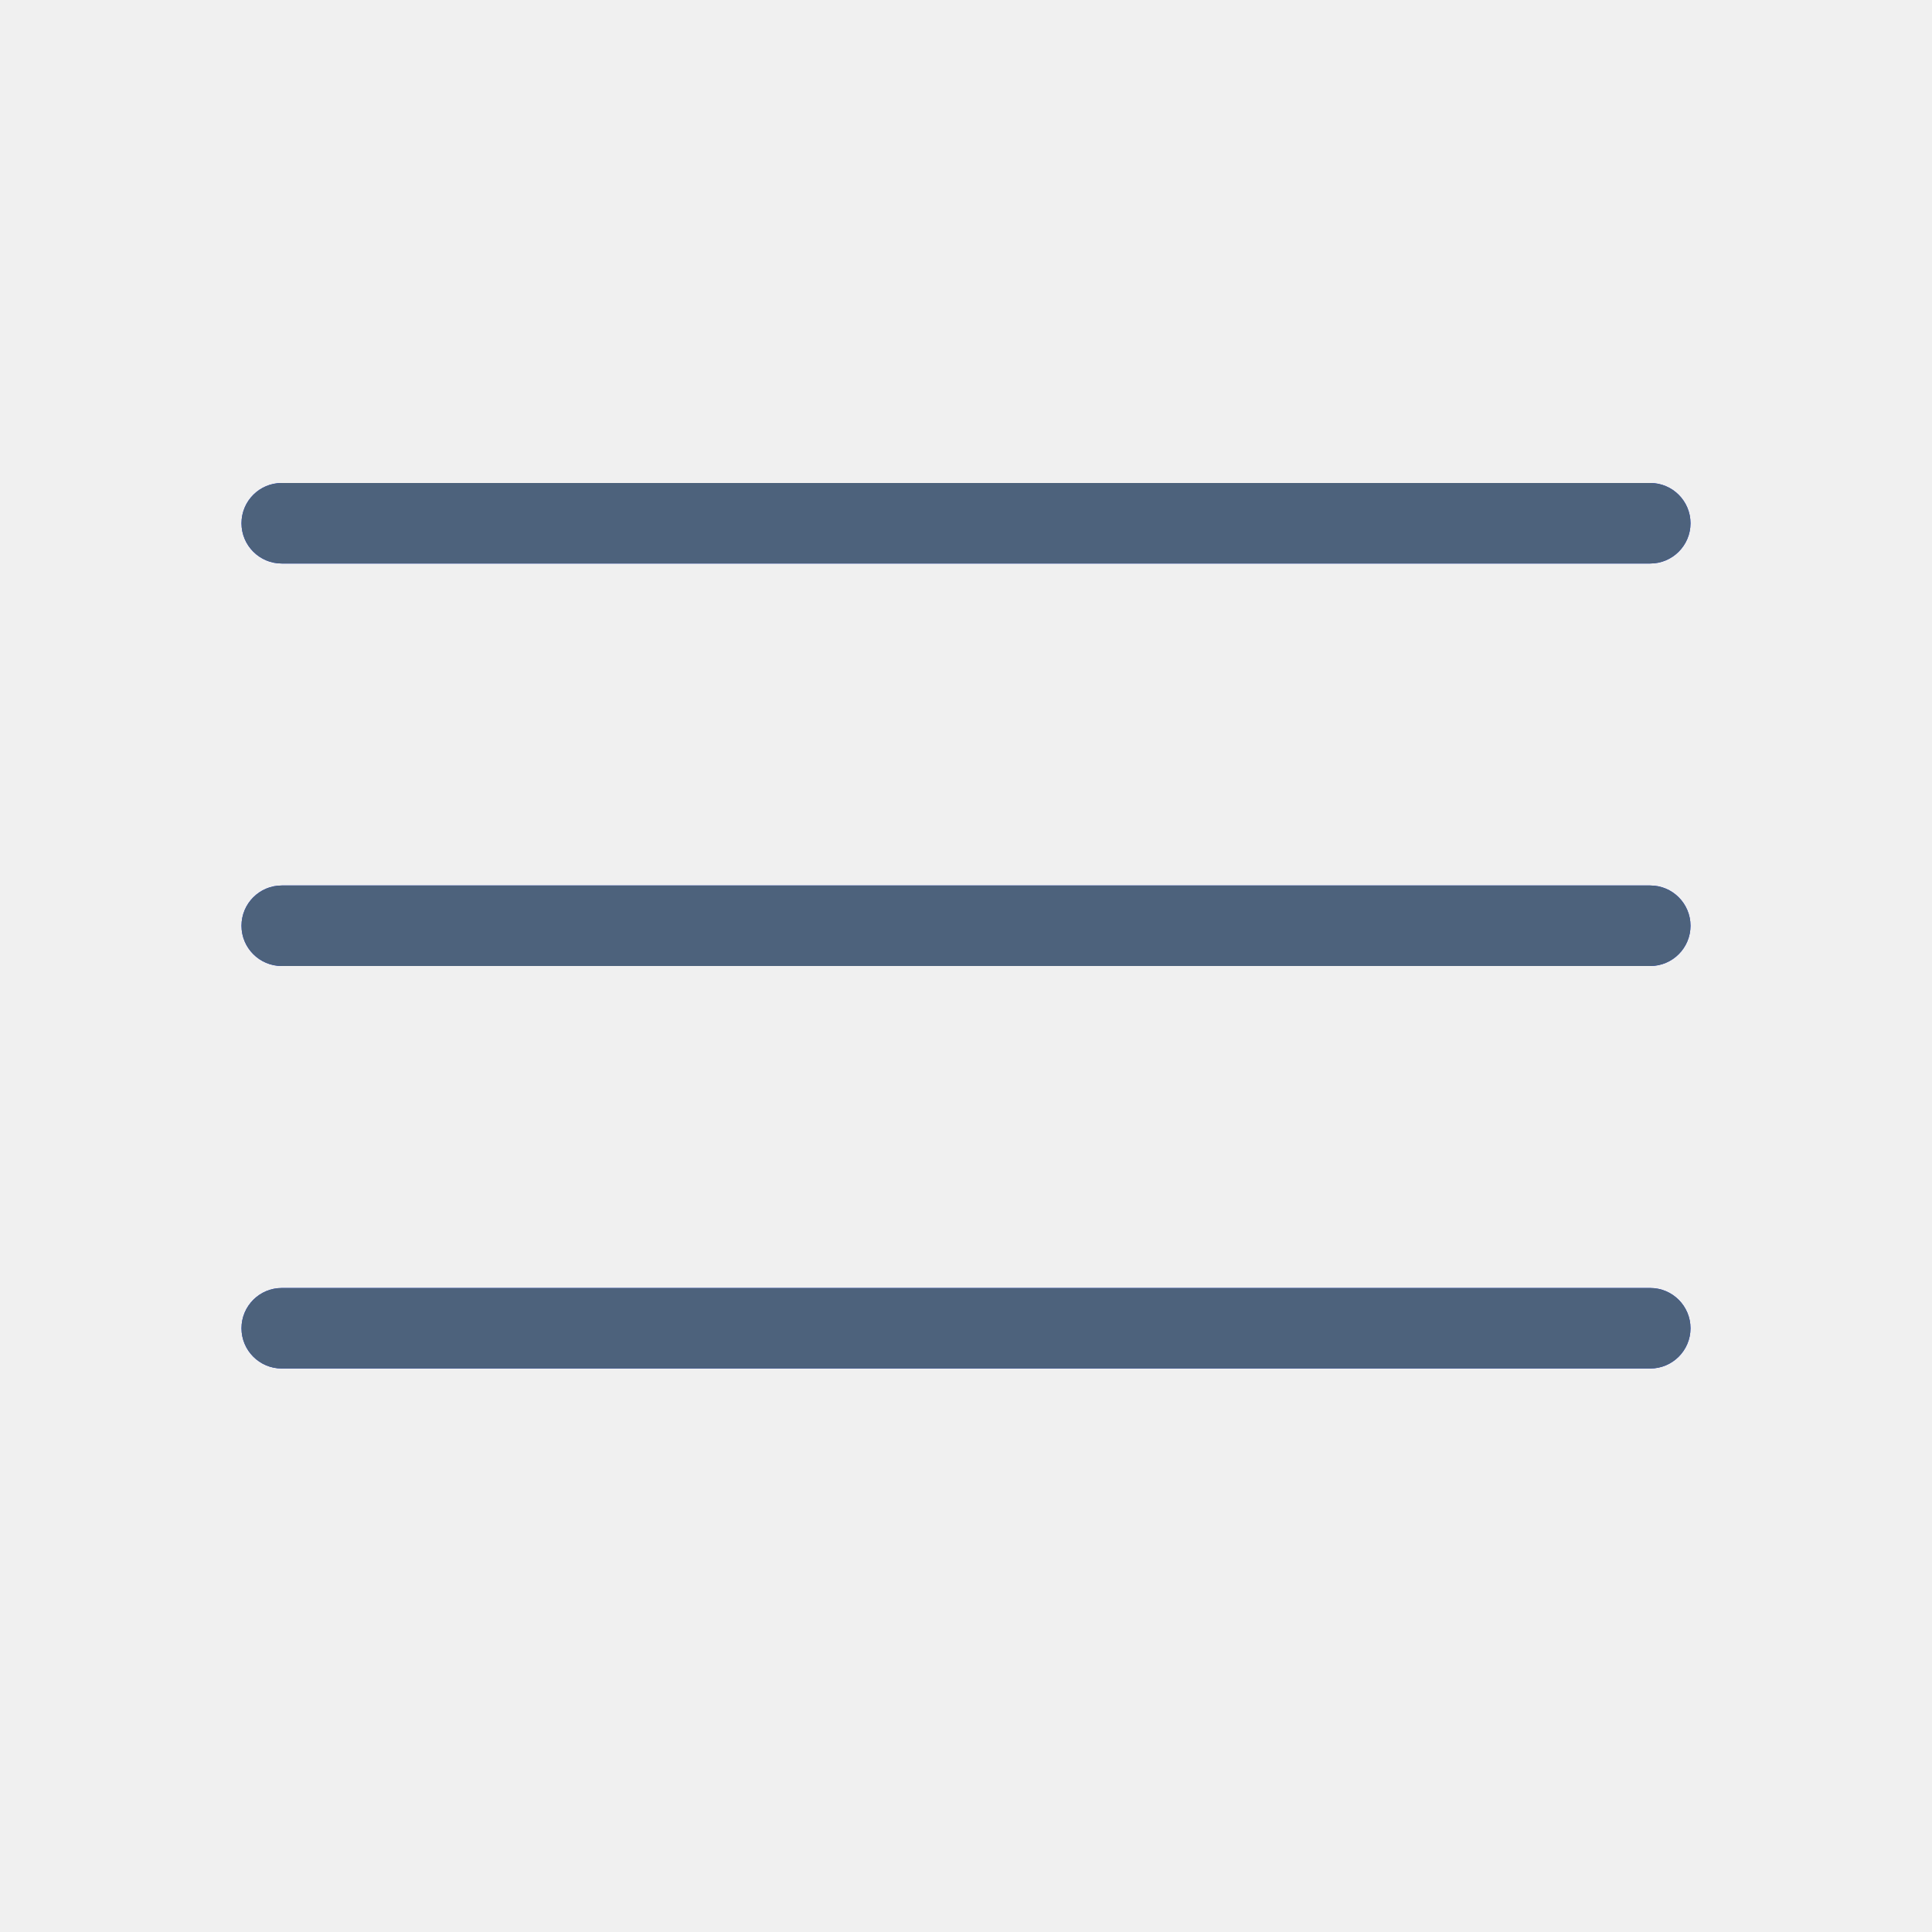
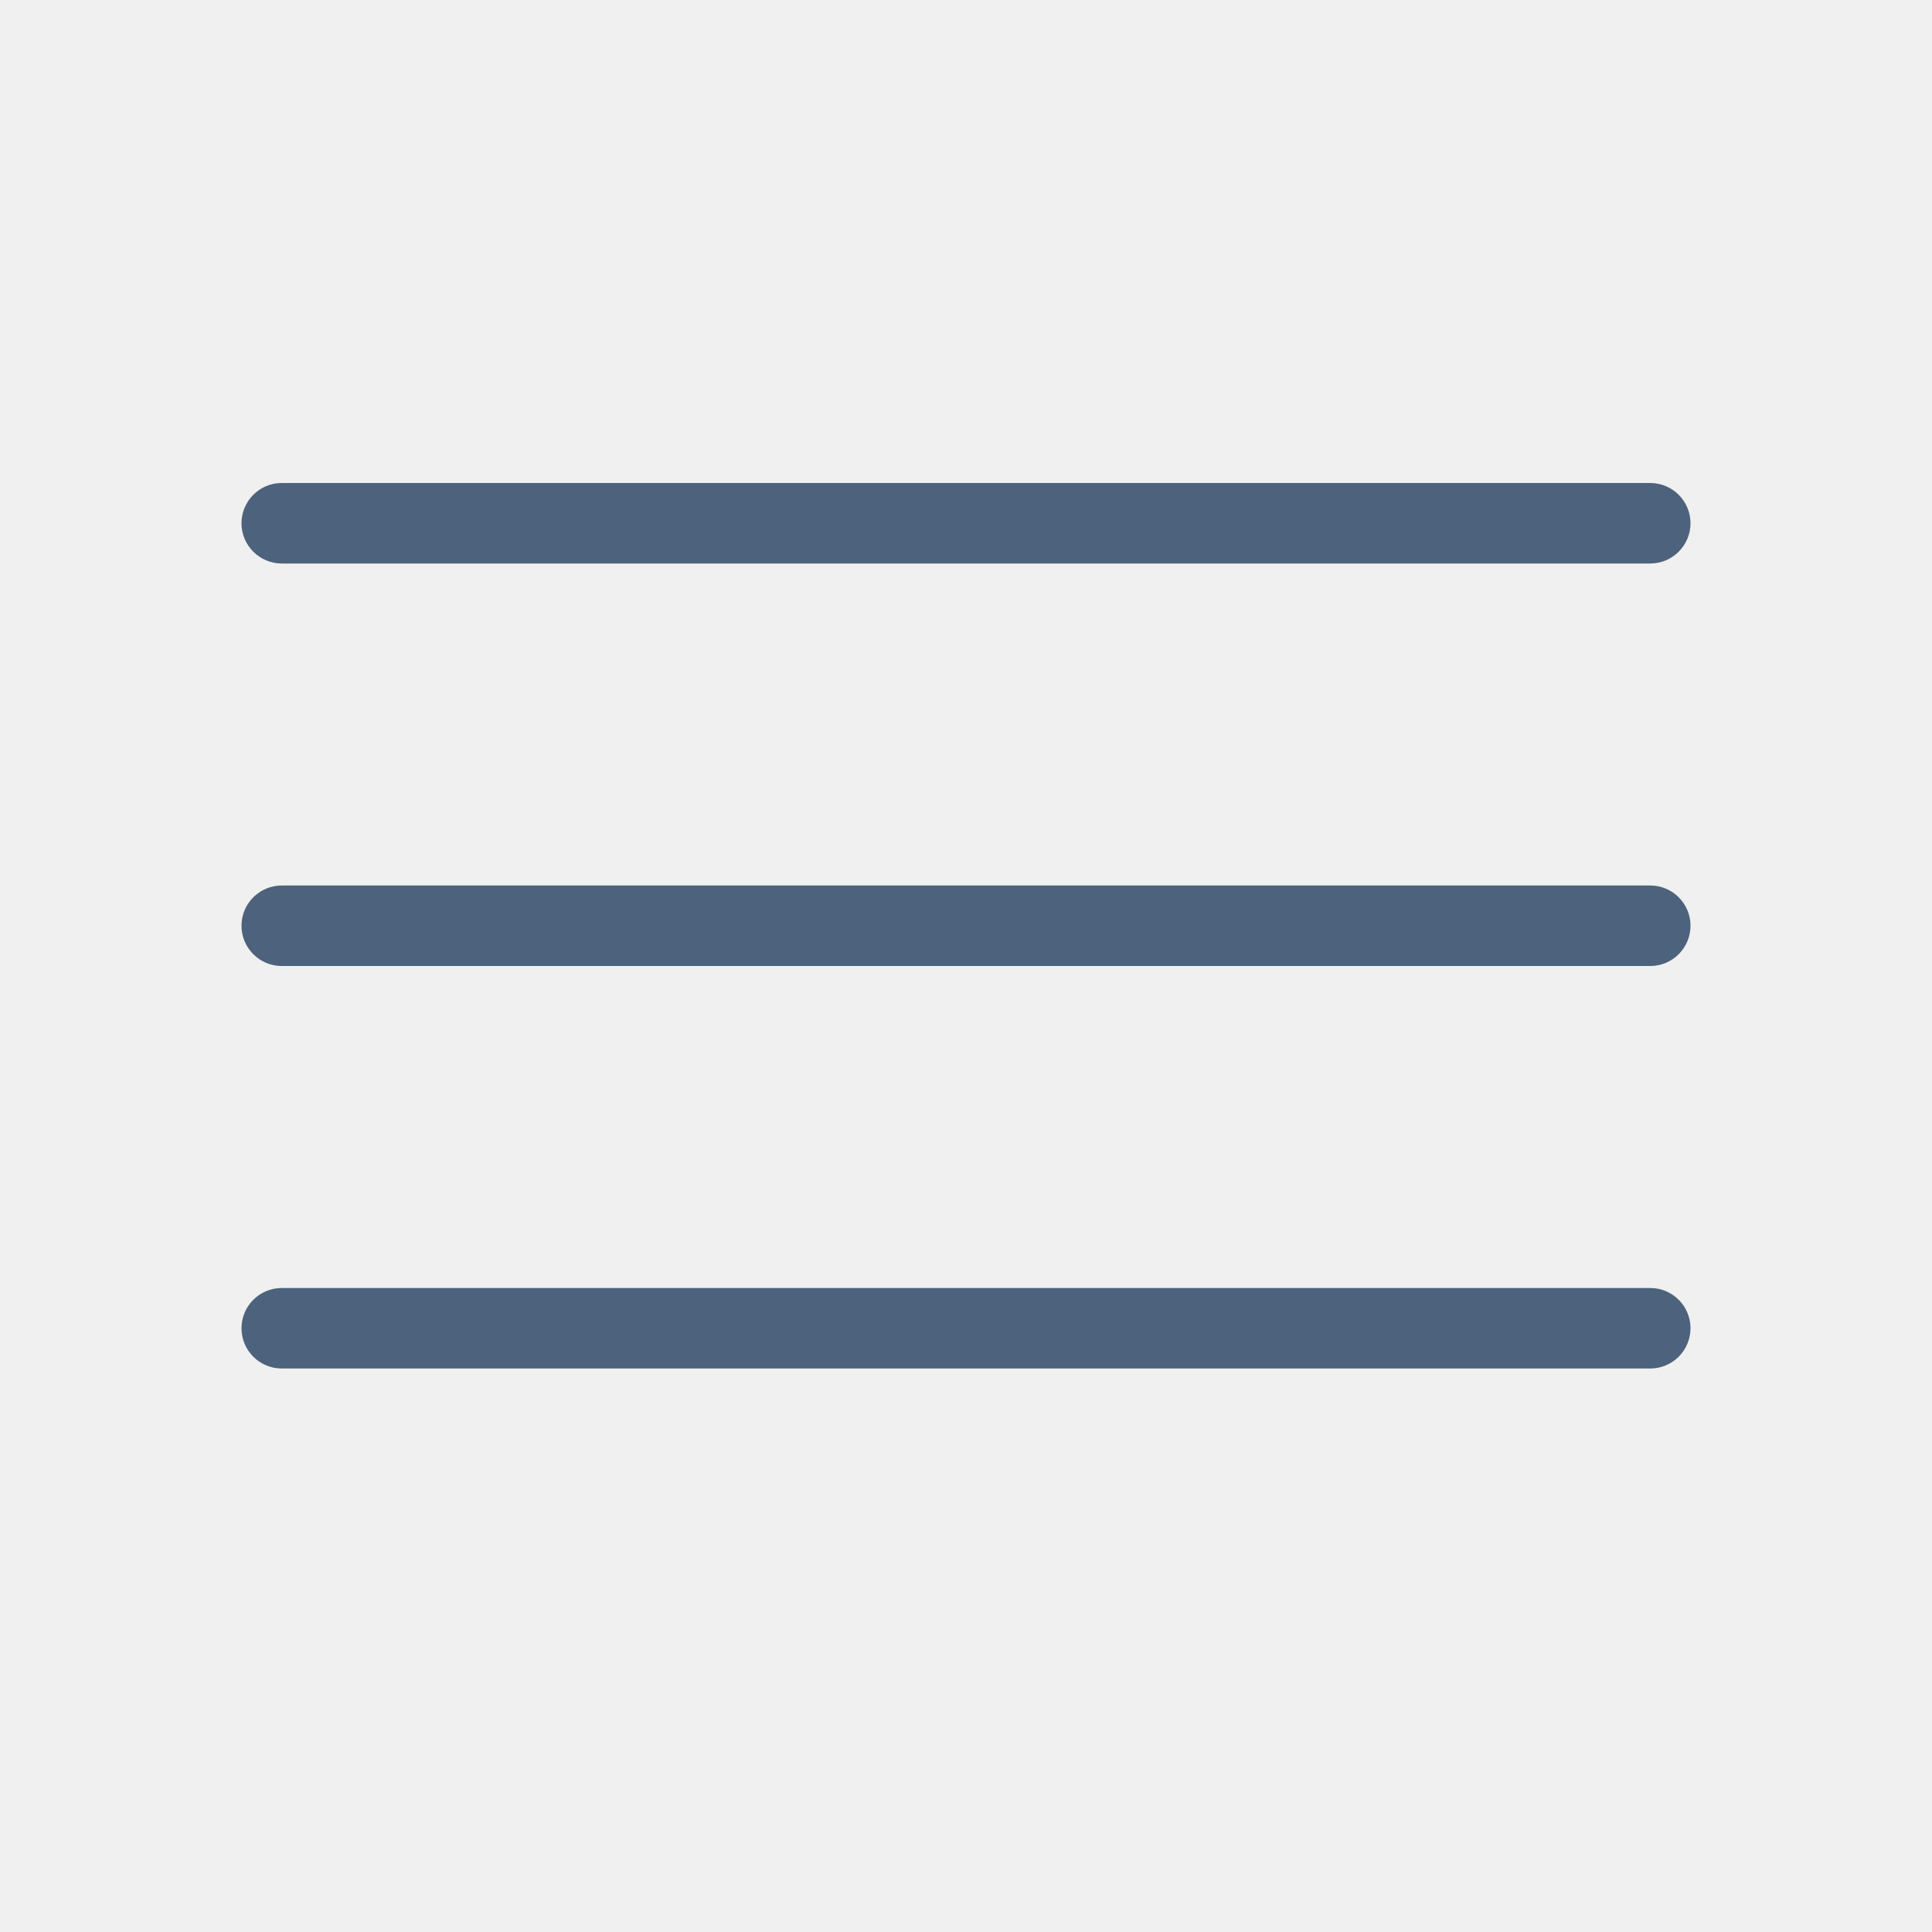
<svg xmlns="http://www.w3.org/2000/svg" width="24" height="24" viewBox="0 0 24 24" fill="none">
-   <mask id="path-2-inside-1" fill="white">
-     <path d="M3.5 7C3.224 7 3 6.776 3 6.5C3 6.224 3.224 6 3.5 6H20.5C20.776 6 21 6.224 21 6.5C21 6.776 20.776 7 20.5 7H3.5ZM3.5 12C3.224 12 3 11.776 3 11.5C3 11.224 3.224 11 3.5 11H20.5C20.776 11 21 11.224 21 11.5C21 11.776 20.776 12 20.5 12H3.5ZM3.5 17C3.224 17 3 16.776 3 16.5C3 16.224 3.224 16 3.5 16H20.5C20.776 16 21 16.224 21 16.5C21 16.776 20.776 17 20.5 17H3.5Z" />
-   </mask>
-   <path d="M3.5 7C3.224 7 3 6.776 3 6.5C3 6.224 3.224 6 3.5 6H20.5C20.776 6 21 6.224 21 6.5C21 6.776 20.776 7 20.5 7H3.5ZM3.5 12C3.224 12 3 11.776 3 11.5C3 11.224 3.224 11 3.5 11H20.5C20.776 11 21 11.224 21 11.5C21 11.776 20.776 12 20.5 12H3.5ZM3.5 17C3.224 17 3 16.776 3 16.5C3 16.224 3.224 16 3.5 16H20.5C20.776 16 21 16.224 21 16.5C21 16.776 20.776 17 20.5 17H3.5Z" fill="#1436E5" />
-   <path d="M3.5 6C3.776 6 4 6.224 4 6.5H2C2 7.328 2.672 8 3.5 8V6ZM4 6.5C4 6.776 3.776 7 3.5 7V5C2.672 5 2 5.672 2 6.5H4ZM3.5 7H20.5V5H3.5V7ZM20.5 7C20.224 7 20 6.776 20 6.5H22C22 5.672 21.328 5 20.5 5V7ZM20 6.5C20 6.224 20.224 6 20.5 6V8C21.328 8 22 7.328 22 6.5H20ZM20.5 6H3.5V8H20.5V6ZM3.5 11C3.776 11 4 11.224 4 11.5H2C2 12.328 2.672 13 3.5 13V11ZM4 11.5C4 11.776 3.776 12 3.5 12V10C2.672 10 2 10.672 2 11.5H4ZM3.5 12H20.5V10H3.5V12ZM20.5 12C20.224 12 20 11.776 20 11.5H22C22 10.672 21.328 10 20.5 10V12ZM20 11.5C20 11.224 20.224 11 20.5 11V13C21.328 13 22 12.328 22 11.5H20ZM20.5 11H3.5V13H20.5V11ZM3.5 16C3.776 16 4 16.224 4 16.5H2C2 17.328 2.672 18 3.5 18V16ZM4 16.5C4 16.776 3.776 17 3.5 17V15C2.672 15 2 15.672 2 16.5H4ZM3.5 17H20.5V15H3.5V17ZM20.5 17C20.224 17 20 16.776 20 16.5H22C22 15.672 21.328 15 20.5 15V17ZM20 16.5C20 16.224 20.224 16 20.5 16V18C21.328 18 22 17.328 22 16.5H20ZM20.5 16H3.5V18H20.5V16Z" fill="#4D627C" mask="url(#path-2-inside-1)" />
+   <path d="M3.5 7C3.224 7 3 6.776 3 6.5C3 6.224 3.224 6 3.5 6H20.5C20.776 6 21 6.224 21 6.5C21 6.776 20.776 7 20.5 7H3.5ZM3.5 12C3.224 12 3 11.776 3 11.5C3 11.224 3.224 11 3.5 11H20.5C20.776 11 21 11.224 21 11.5C21 11.776 20.776 12 20.5 12H3.5ZM3.5 17C3.224 17 3 16.776 3 16.5C3 16.224 3.224 16 3.5 16H20.5C20.776 16 21 16.224 21 16.5C21 16.776 20.776 17 20.5 17H3.5Z" fill="#4D627C" />
</svg>
